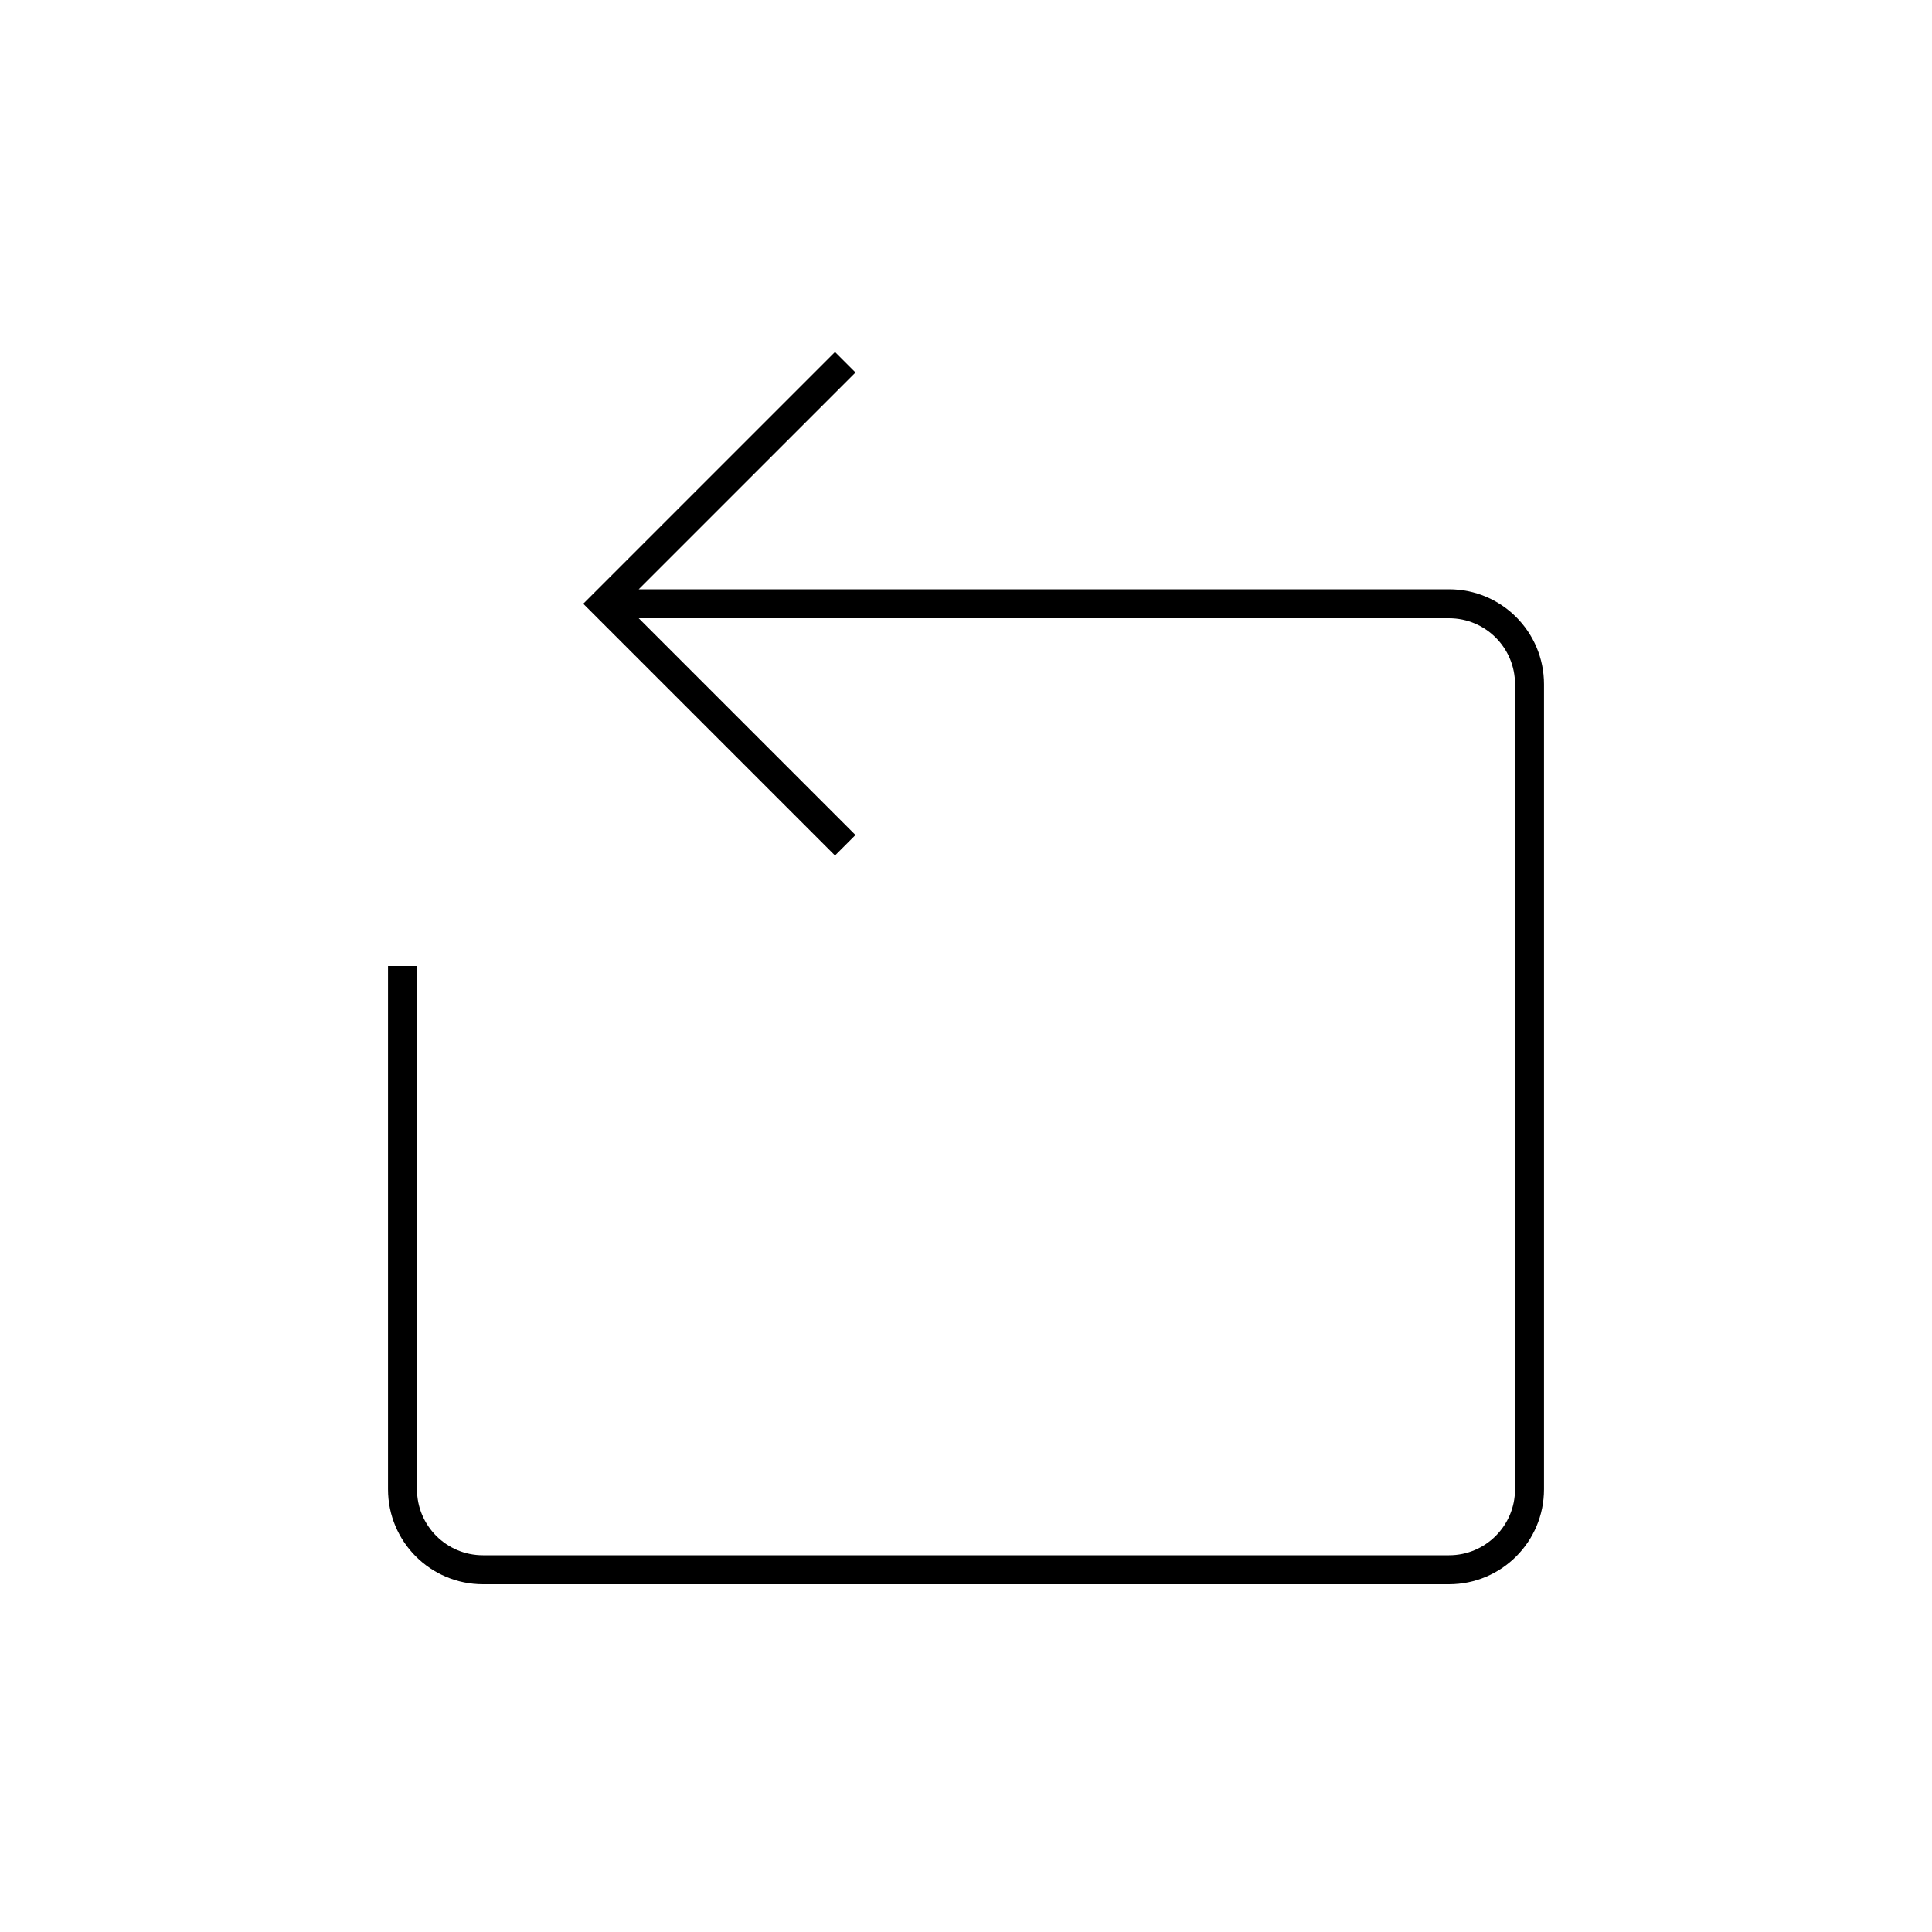
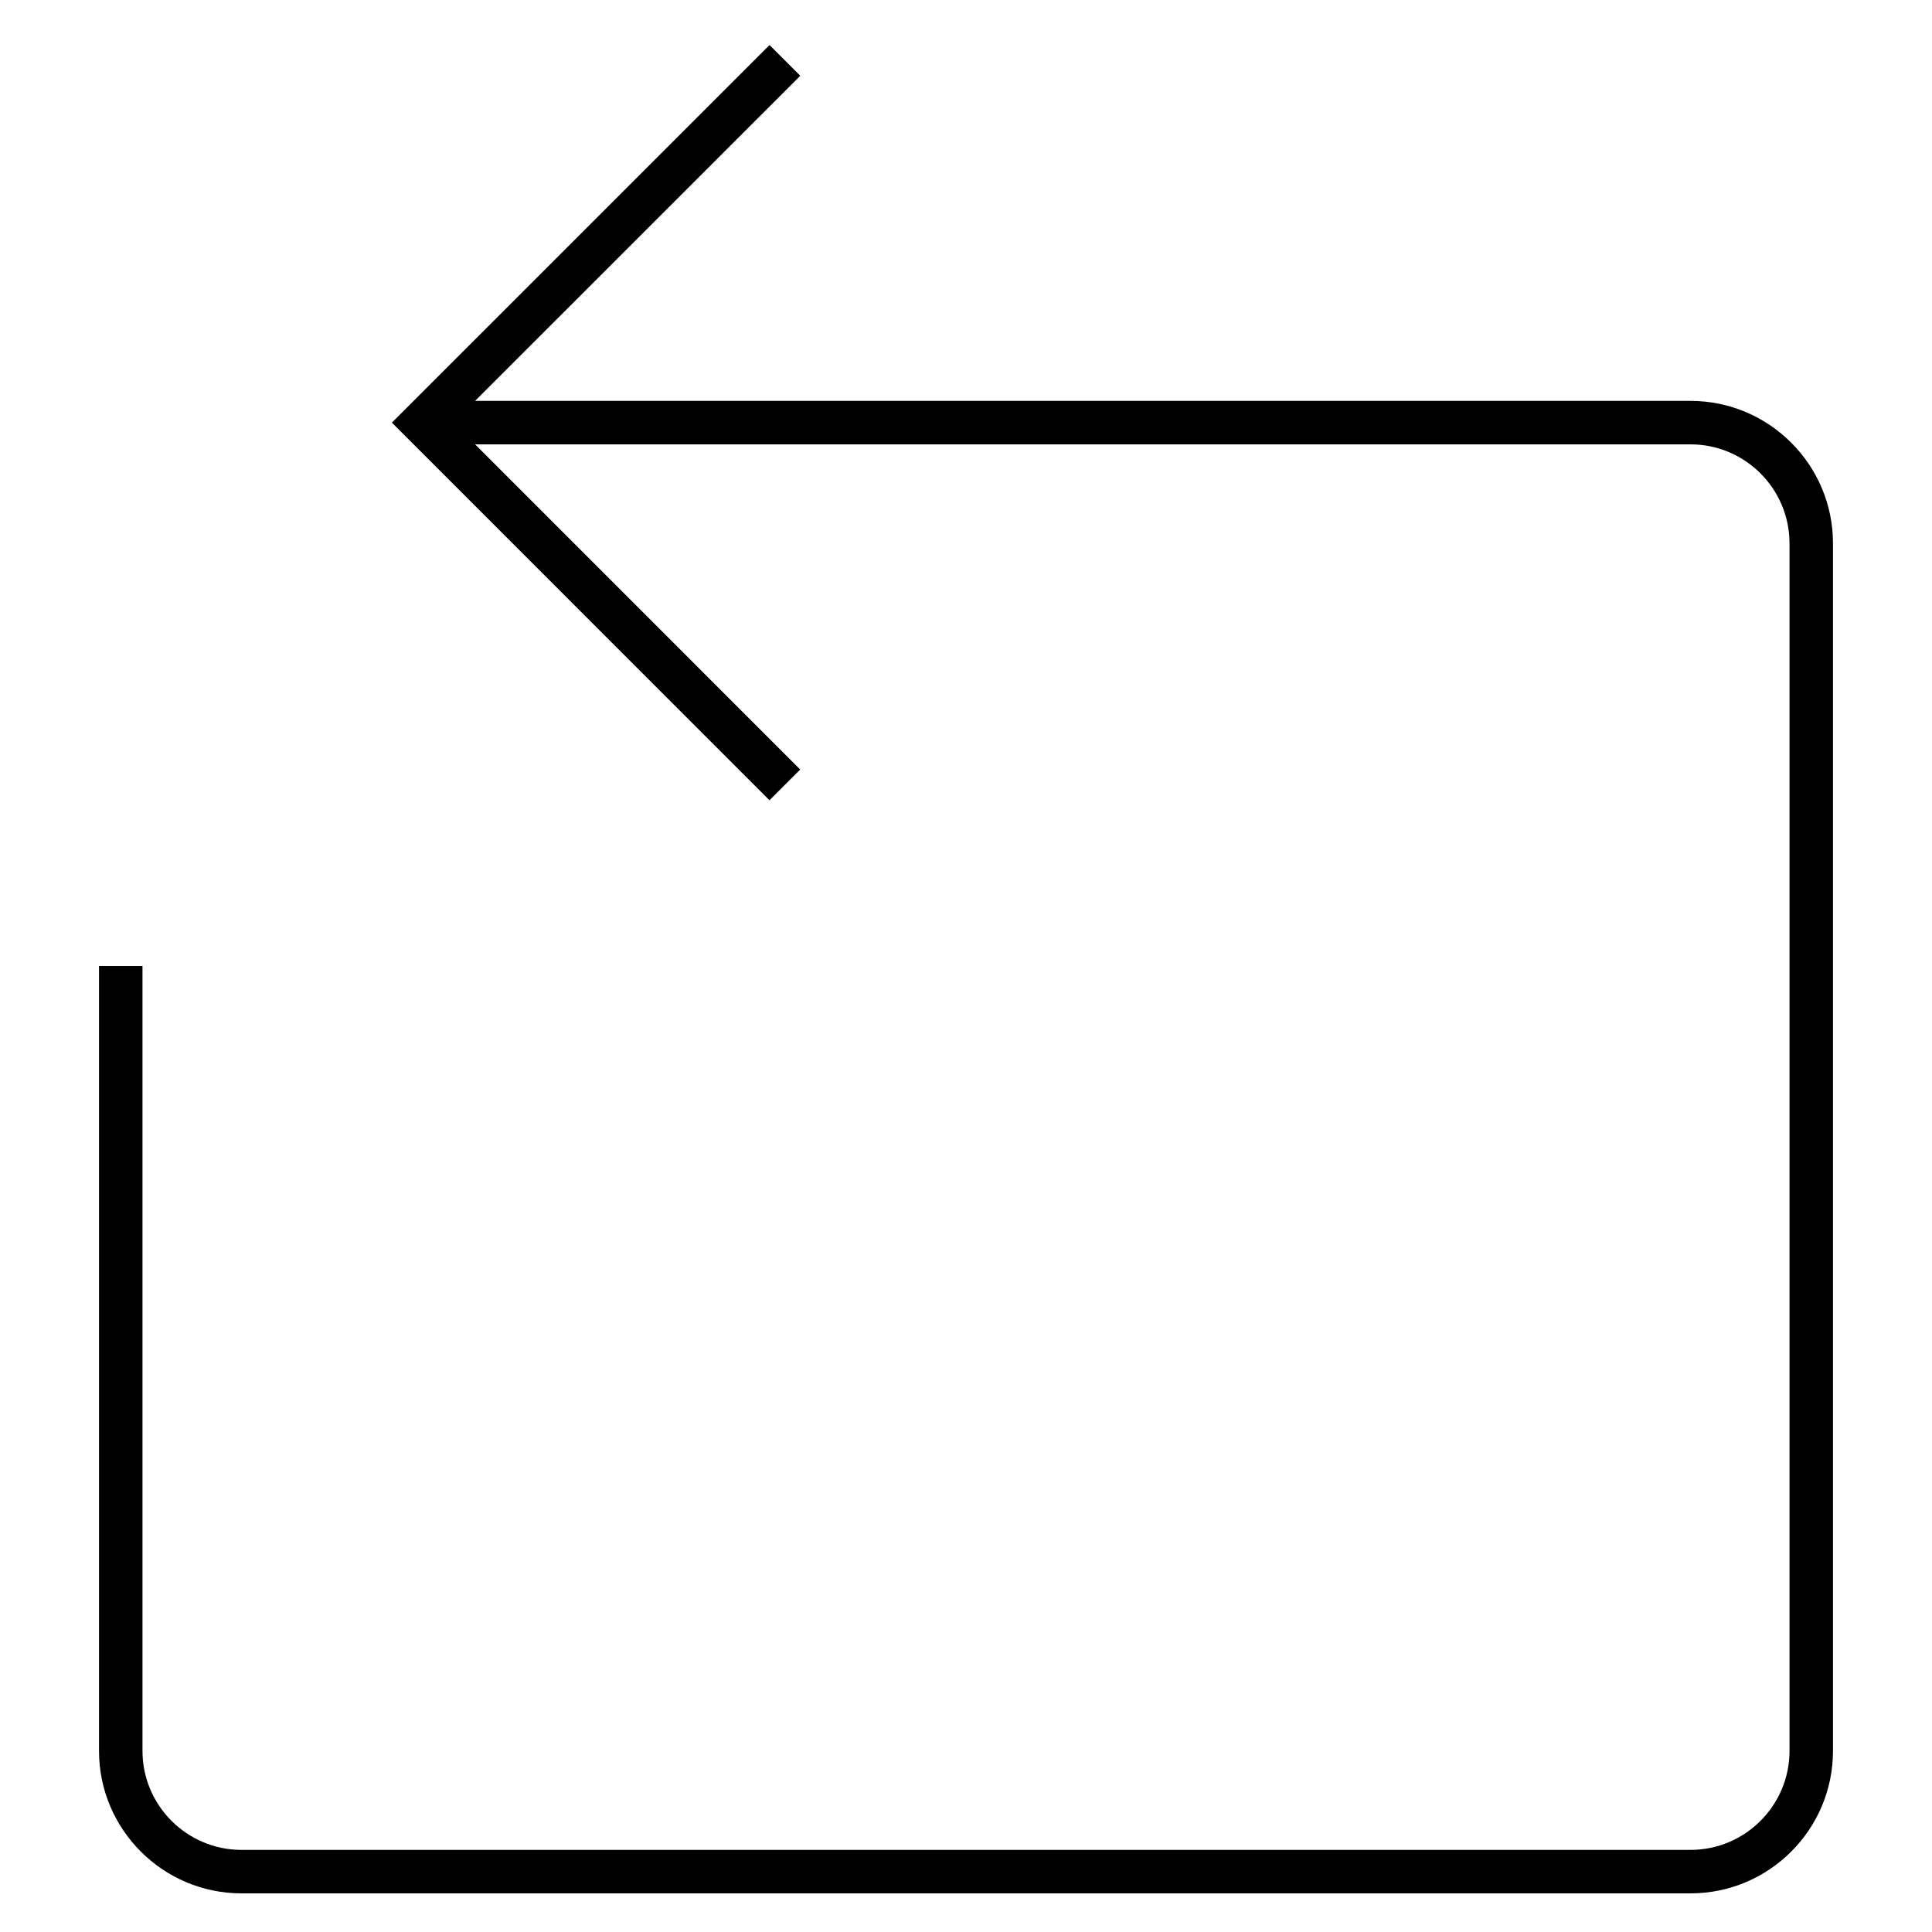
- <svg xmlns="http://www.w3.org/2000/svg" version="1.1" x="0px" y="0px" viewBox="0 0 48 48" style="enable-background:new 0 0 48 48;" xml:space="preserve">
+ <svg xmlns="http://www.w3.org/2000/svg" version="1.1" id="Layer_1" x="0px" y="0px" viewBox="0 0 32 32" style="enable-background:new 0 0 32 32;" xml:space="preserve">
  <g id="refresh">
-     <path id="refresh_1_" style="fill:none;stroke:#000000;stroke-width:0.72;stroke-miterlimit:10;" d="M21,21l-6-6l6-6 M10,24v13   c0,1.105,0.895,2,2,2h24c1.105,0,2-0.895,2-2V17c0-1.105-0.895-2-2-2H15" />
+     <path id="refresh_1_" d="M28,31.36H4c-1.301,0-2.36-1.059-2.36-2.36V16h0.72v13c0,0.904,0.736,1.64,1.64,1.64h24   c0.904,0,1.64-0.735,1.64-1.64V9c0-0.904-0.735-1.64-1.64-1.64H7.869l5.385,5.386l-0.509,0.509L6.491,7l6.255-6.254l0.509,0.509   L7.869,6.64H28c1.302,0,2.36,1.059,2.36,2.36v20C30.36,30.302,29.302,31.36,28,31.36z" />
  </g>
-   <g id="Layer_1">
- </g>
+   <rect id="_Transparent_Rectangle" style="fill:none;" width="32" height="32" />
</svg>
